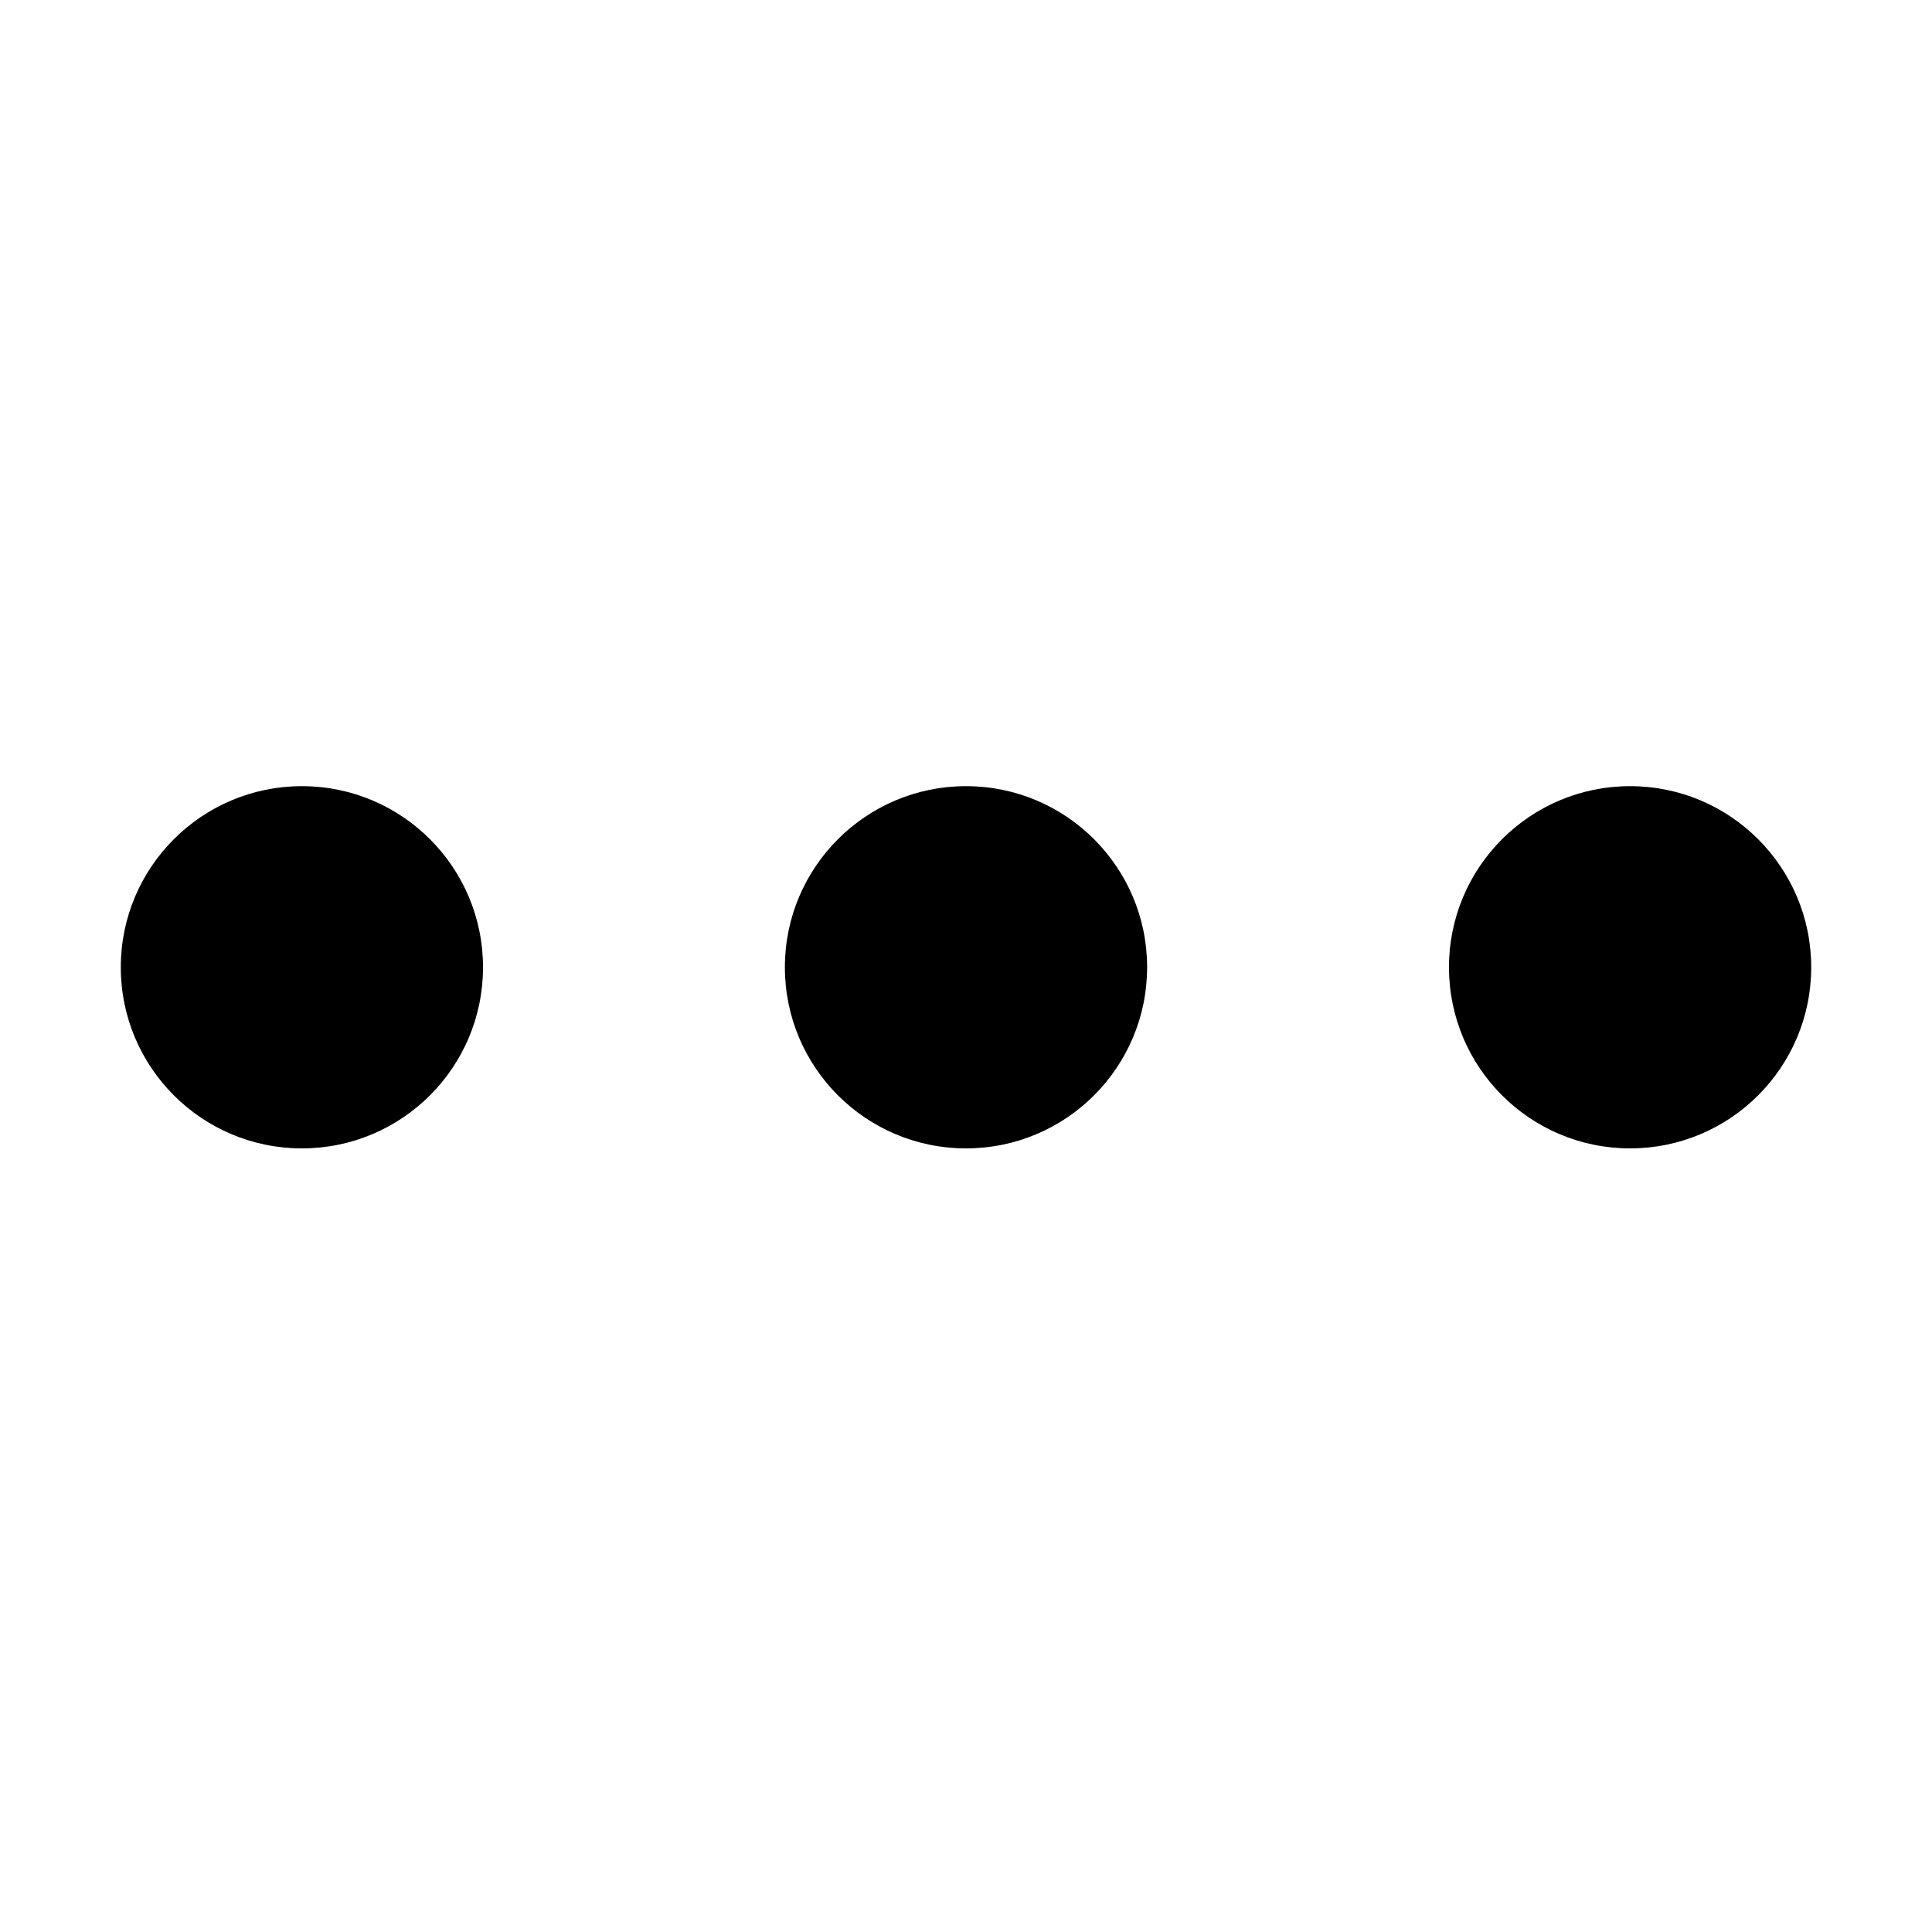
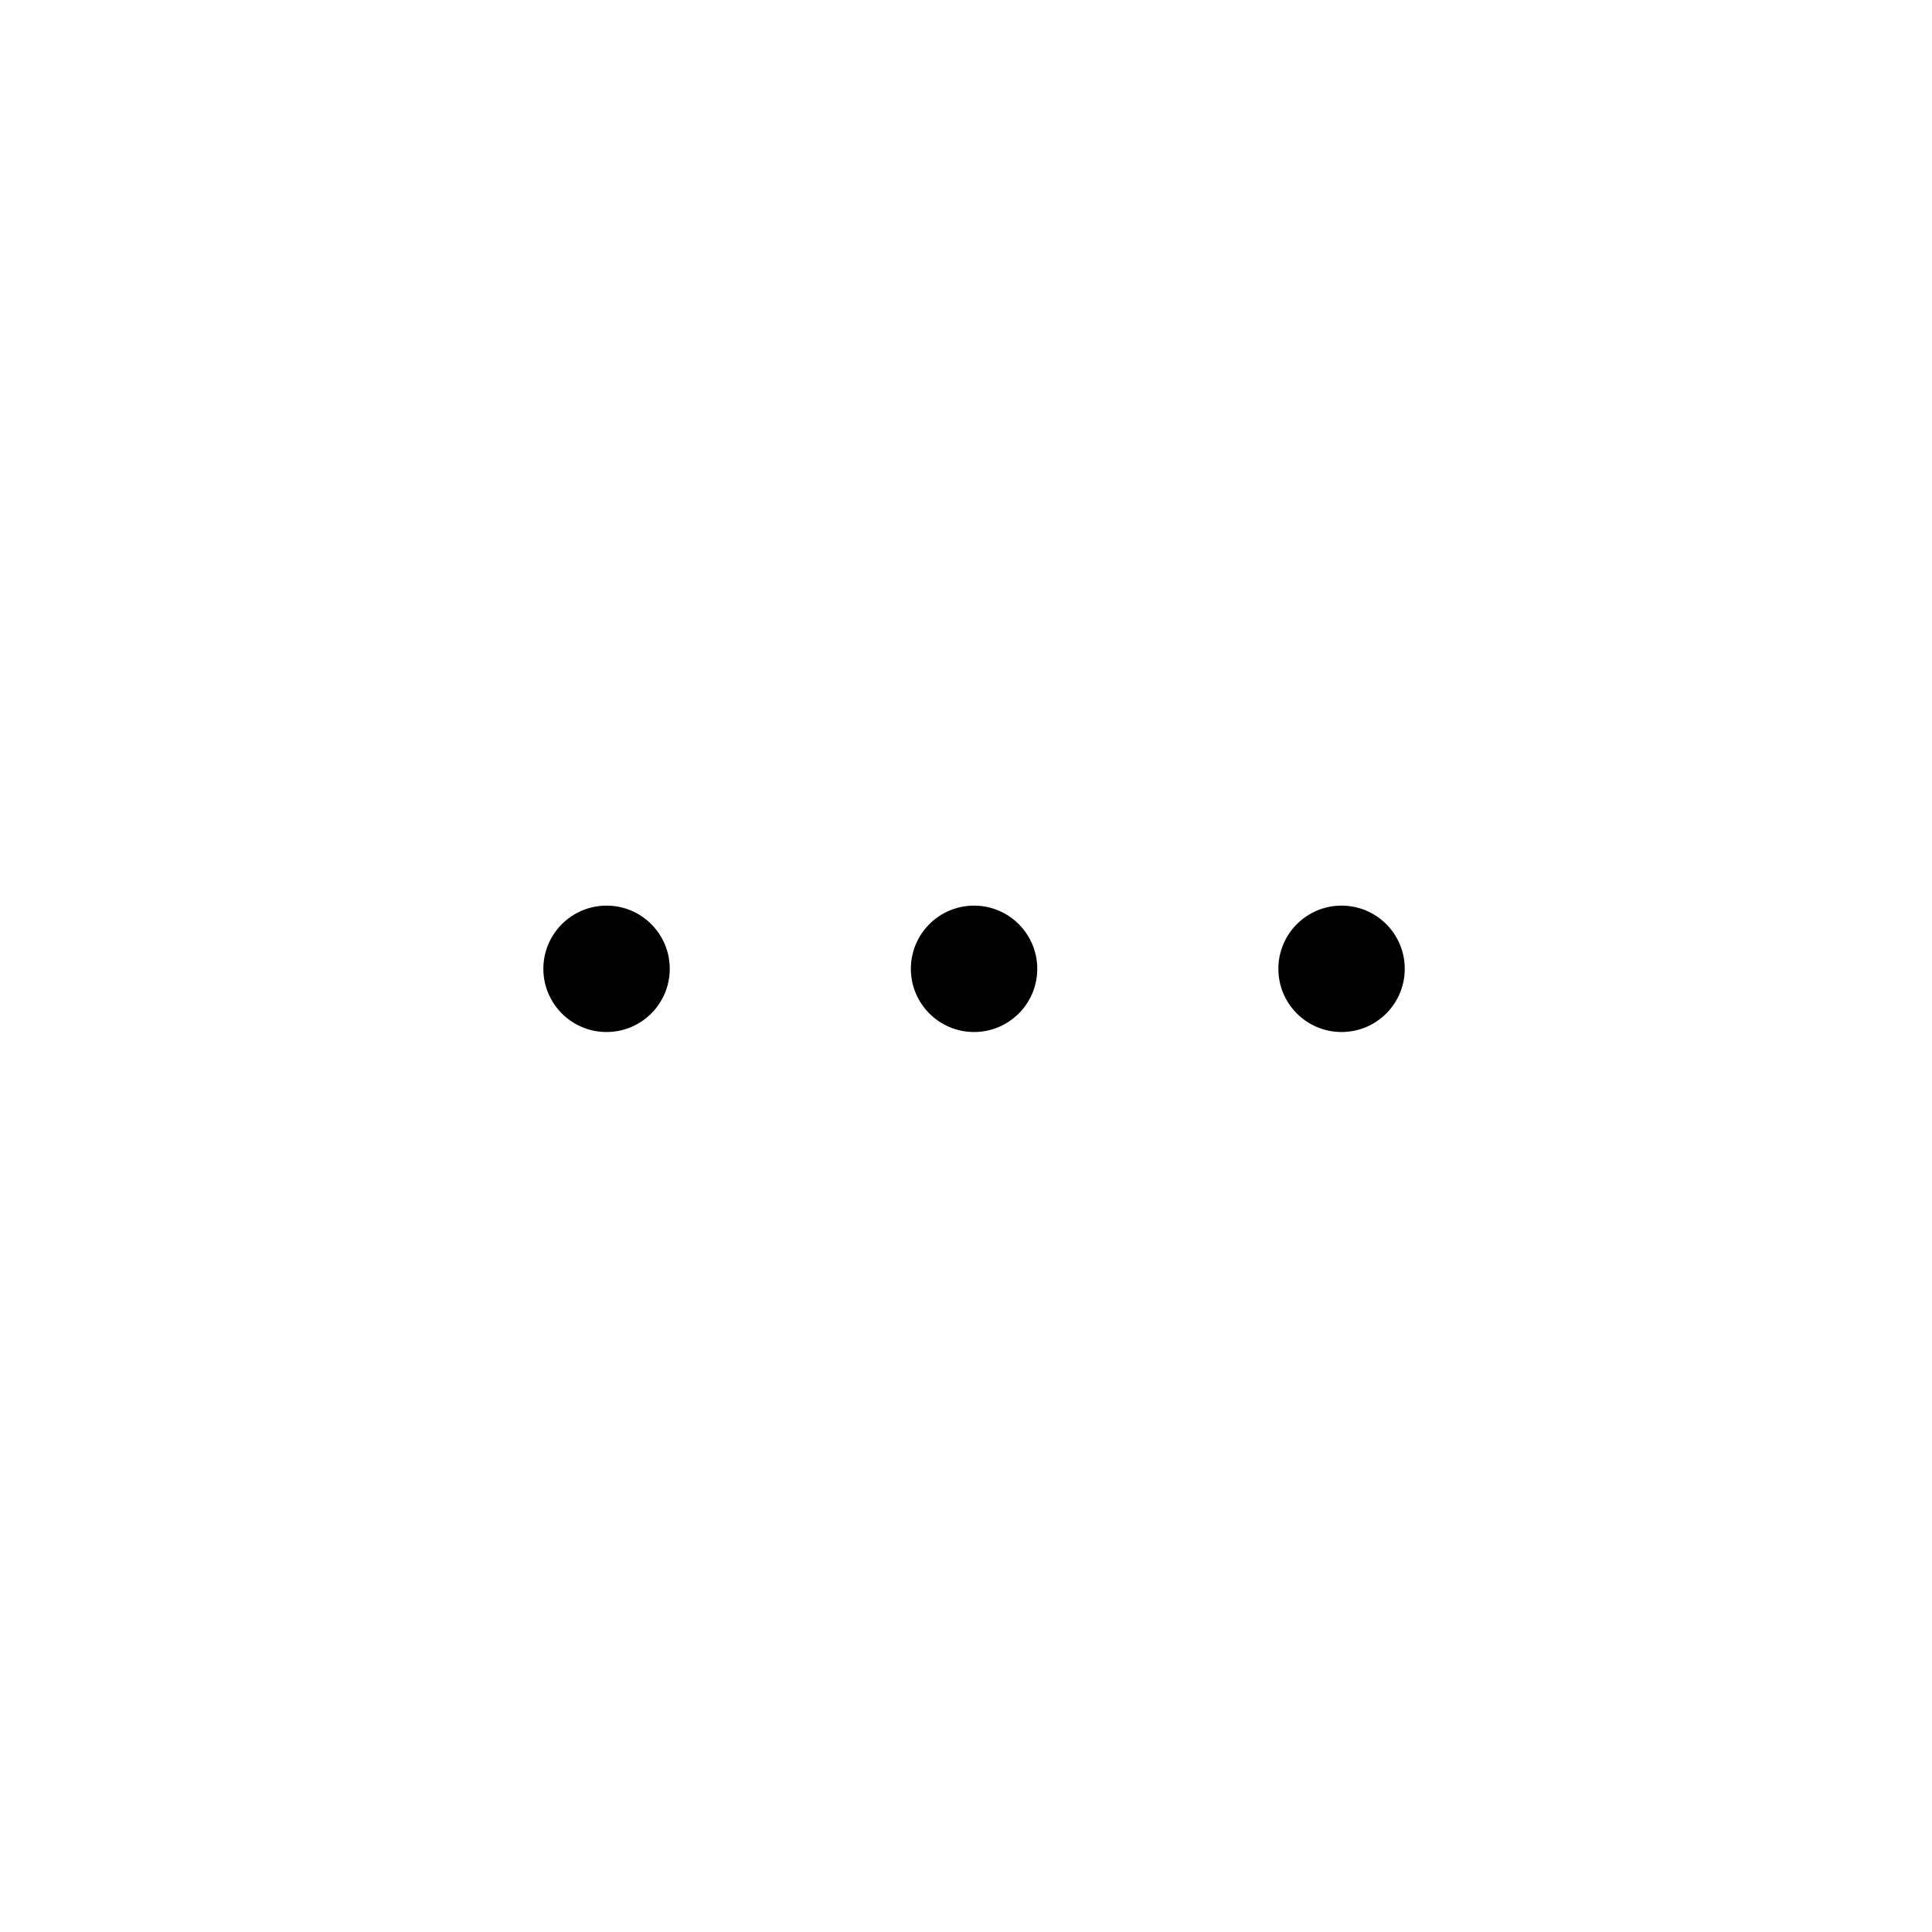
- <svg xmlns="http://www.w3.org/2000/svg" t="1553556720246" class="icon" style="" viewBox="0 0 1024 1024" version="1.1" p-id="52064" width="200" height="200">
+ <svg xmlns="http://www.w3.org/2000/svg" t="1573761499574" class="icon" viewBox="0 0 1024 1024" version="1.1" p-id="4427" width="200" height="200">
  <defs>
    <style type="text/css" />
  </defs>
-   <path d="M512 416.681c-53.013 0-95.995 42.982-95.995 95.995s42.982 95.995 95.995 95.995 95.995-42.982 95.995-95.995-42.982-95.995-95.995-95.995m-351.984 0c-53.013 0-95.995 42.982-95.995 95.995s42.982 95.995 95.995 95.995 95.995-42.982 95.995-95.995-42.982-95.995-95.995-95.995m703.966 0c-53.013 0-95.995 42.982-95.995 95.995s42.982 95.995 95.995 95.995 95.995-42.982 95.995-95.995-42.982-95.995-95.995-95.995" p-id="52065" />
+   <path d="M321.488 546.992a33.488 33.488 0 1 1 0-66.992 33.488 33.488 0 0 1 0 66.992z m194.784 0a33.488 33.488 0 1 1 0-66.992 33.488 33.488 0 0 1 0 66.992z m194.784 0a33.488 33.488 0 1 1 0-66.992 33.488 33.488 0 0 1 0 66.992z" p-id="4428" />
</svg>
